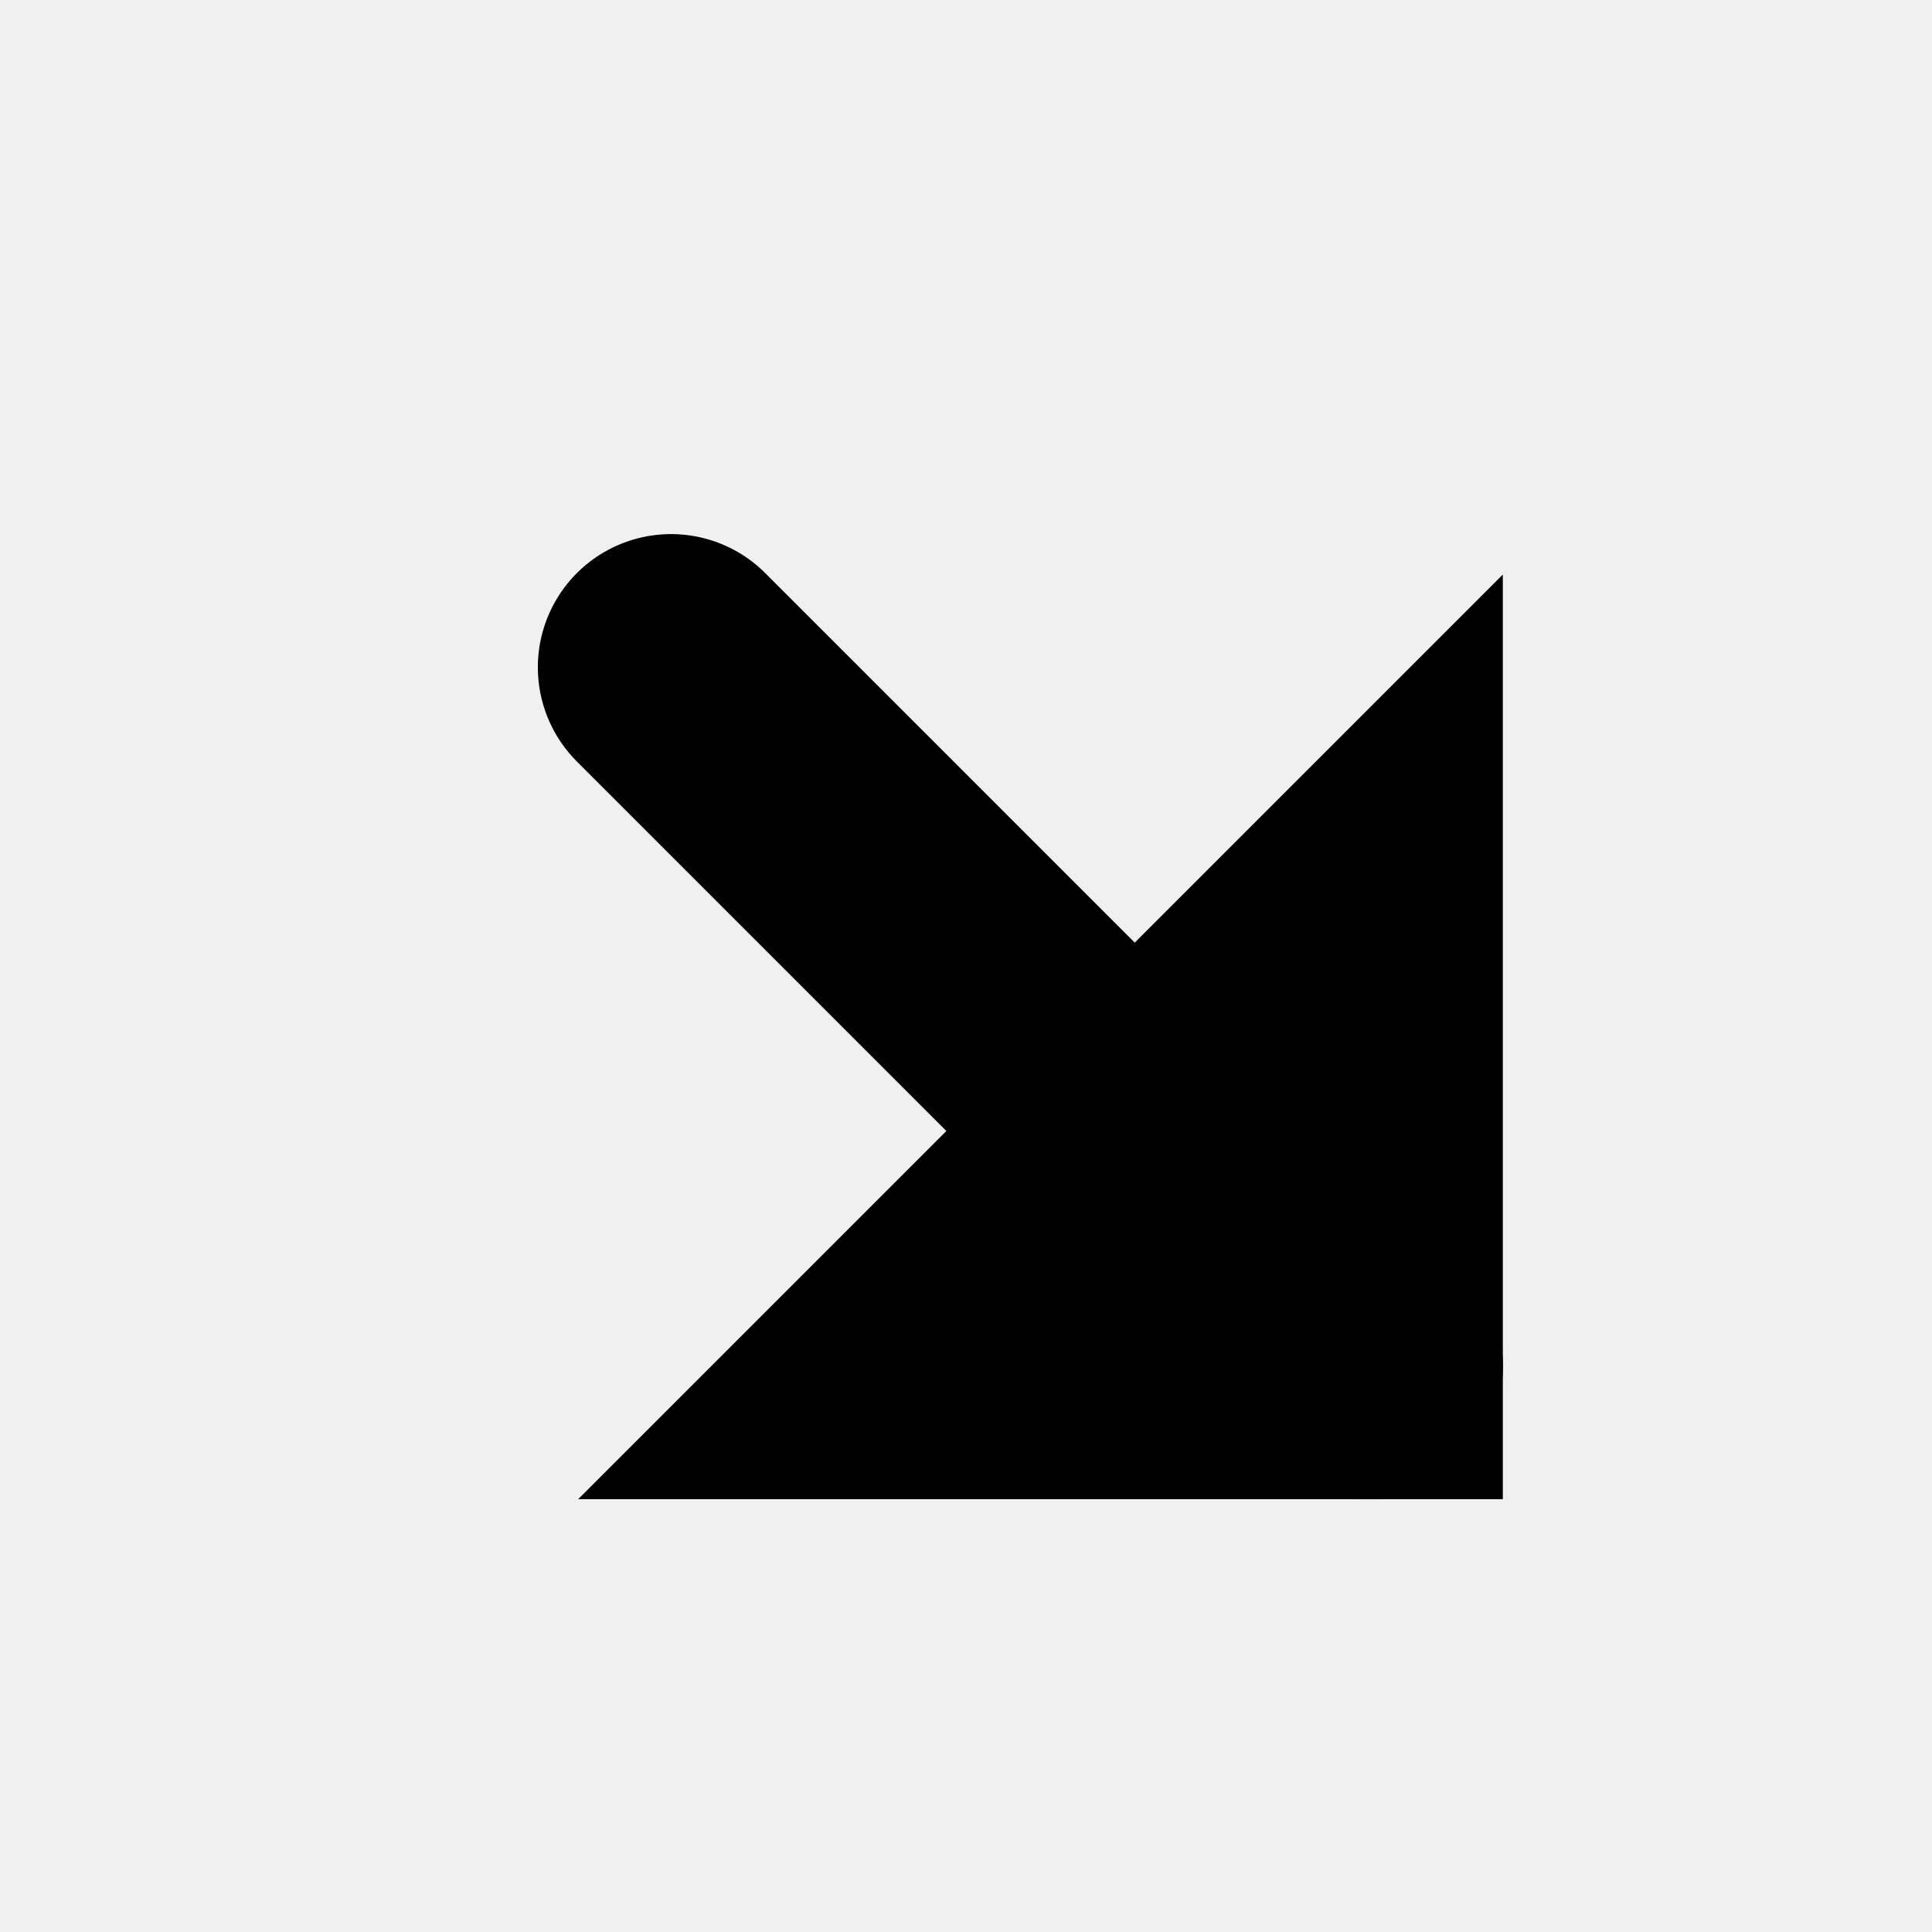
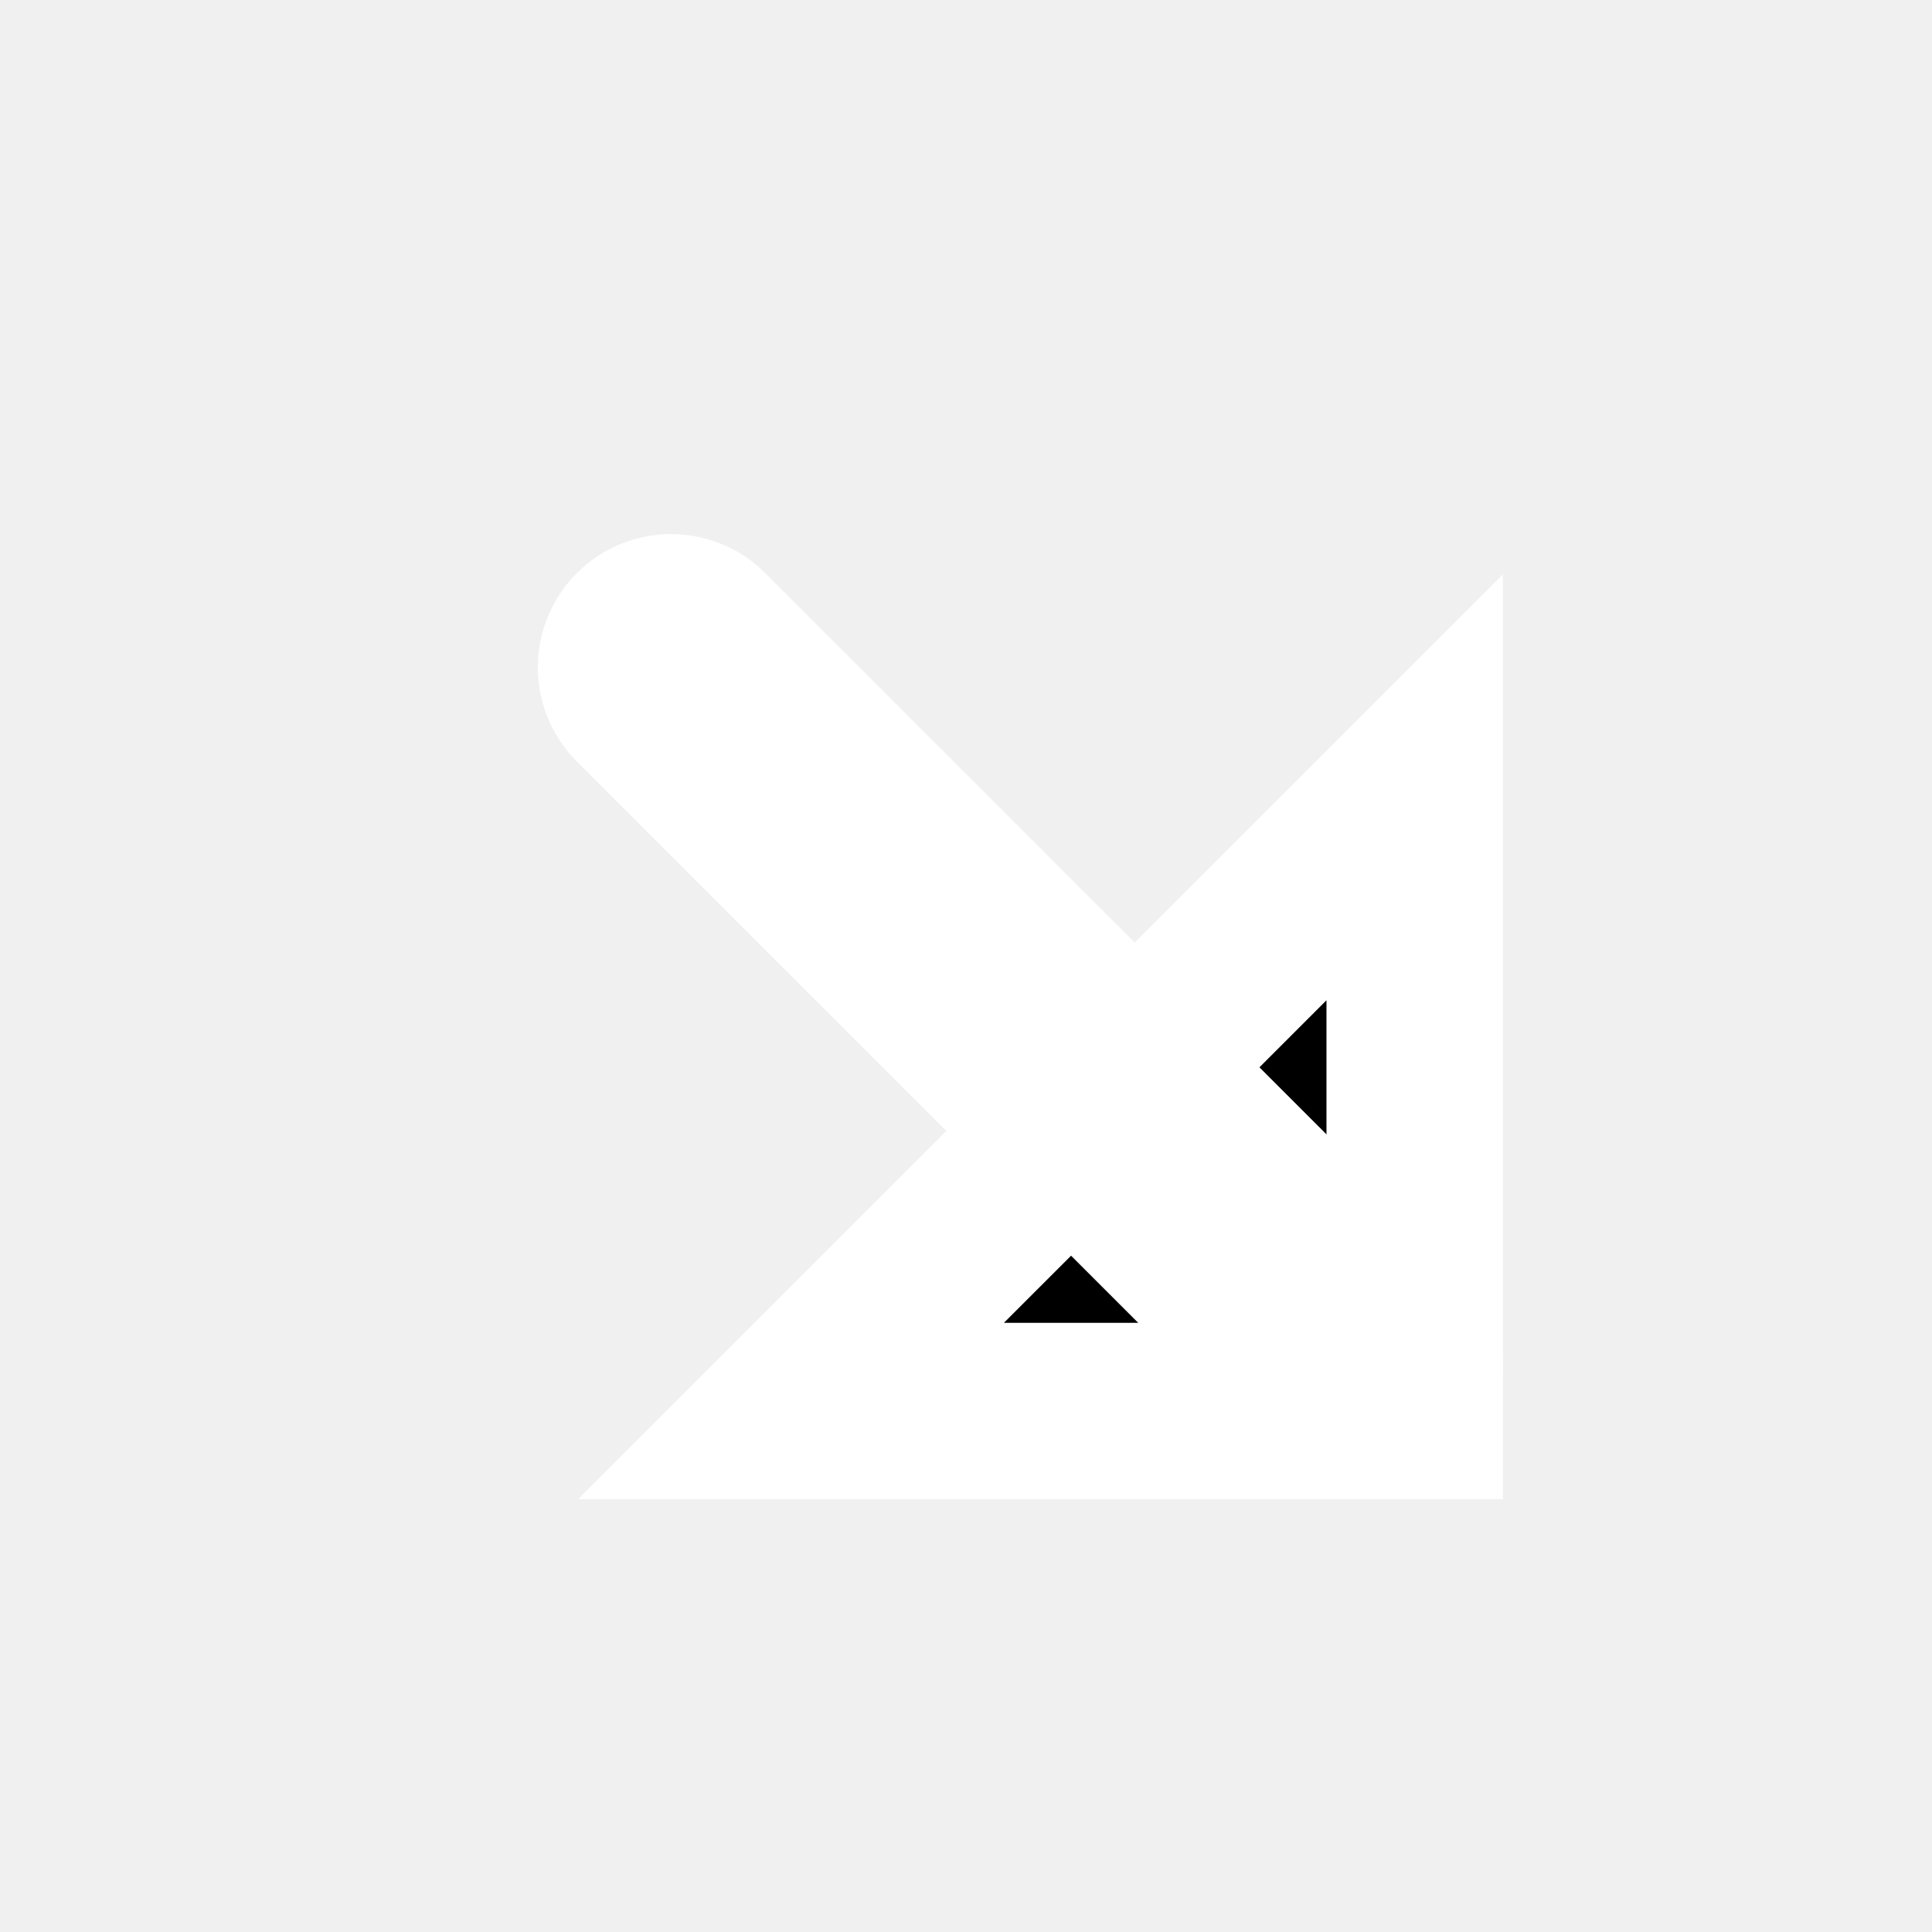
<svg xmlns="http://www.w3.org/2000/svg" height="18" width="18">
  <defs>
    <marker orient="auto" overflow="visible">
-       <path d="M-2.6-2.828L-5.428 0-2.6 2.828.228 0-2.6-2.828z" fill-rule="evenodd" stroke="#000" stroke-width=".4pt" />
+       <path d="M-2.6-2.828L-5.428 0-2.6 2.828.228 0-2.6-2.828z" fill-rule="evenodd" stroke="#fff" stroke-width=".4pt" />
    </marker>
    <marker orient="auto" overflow="visible">
-       <g fill="none" stroke="#000" stroke-width=".8" stroke-linecap="round">
+       <g fill="none" stroke="#fff" stroke-width=".8" stroke-linecap="round">
        <path d="M4.566 4.75L-.652 0" />
        <path d="M1.544 4.75L-3.674 0" />
        <path d="M-1.566 4.75L-6.784 0" />
        <path d="M4.566-5.013L-.652-.263" />
        <path d="M1.544-5.013l-5.218 4.75" />
        <path d="M-1.566-5.013l-5.218 4.75" />
      </g>
    </marker>
    <marker orient="auto" overflow="visible">
-       <path d="M-5.6-5.657L-11.257 0-5.6 5.657.057 0-5.6-5.657z" fill-rule="evenodd" stroke="#000" stroke-width=".8pt" />
+       <path d="M-5.6-5.657L-11.257 0-5.6 5.657.057 0-5.6-5.657z" fill-rule="evenodd" stroke="#fff" stroke-width=".8pt" />
    </marker>
    <marker orient="auto" overflow="visible">
-       <path d="M4.616 0l-6.92 4v-8l6.92 4z" fill-rule="evenodd" stroke="#000" stroke-width=".8pt" />
+       <path d="M4.616 0l-6.92 4v-8l6.92 4z" fill-rule="evenodd" stroke="#fff" stroke-width=".8pt" />
    </marker>
    <marker orient="auto" overflow="visible">
      <path d="M-10.69-4.437L1.328-.017l-12.018 4.42c1.92-2.61 1.91-6.18 0-8.84z" font-size="12" fill-rule="evenodd" stroke-width=".688" stroke-linejoin="round" />
    </marker>
    <marker orient="auto" overflow="visible">
-       <path d="M-4.616 0l6.92-4v8l-6.92-4z" fill-rule="evenodd" stroke="#000" stroke-width=".8pt" />
+       <path d="M-4.616 0l6.92-4v8l-6.92-4z" fill-rule="evenodd" stroke="#fff" stroke-width=".8pt" />
    </marker>
    <marker orient="auto" overflow="visible">
-       <path d="M10 0l4-4L0 0l14 4-4-4z" fill-rule="evenodd" stroke="#000" stroke-width=".8pt" />
+       <path d="M10 0l4-4L0 0l14 4-4-4z" fill-rule="evenodd" stroke="#fff" stroke-width=".8pt" />
    </marker>
    <marker orient="auto" overflow="visible">
      <path d="M10.69 4.437L-1.328.017l12.018-4.42c-1.92 2.61-1.91 6.18 0 8.84z" font-size="12" fill-rule="evenodd" stroke-width=".688" stroke-linejoin="round" />
    </marker>
  </defs>
-   <path d="M13.18 13.146v-5.81l-5.81 5.81h5.81z" stroke="#000" stroke-width="1.643" />
-   <path d="M12.762 12.727l-6.51-6.51" fill="none" stroke="#000" stroke-width="2.482" stroke-linecap="round" />
+   <path d="M13.18 13.146v-5.81l-5.81 5.81h5.81z" stroke="#fff" stroke-width="1.643" />
+   <path d="M12.762 12.727l-6.51-6.51" fill="none" stroke="#fff" stroke-width="2.482" stroke-linecap="round" />
</svg>
